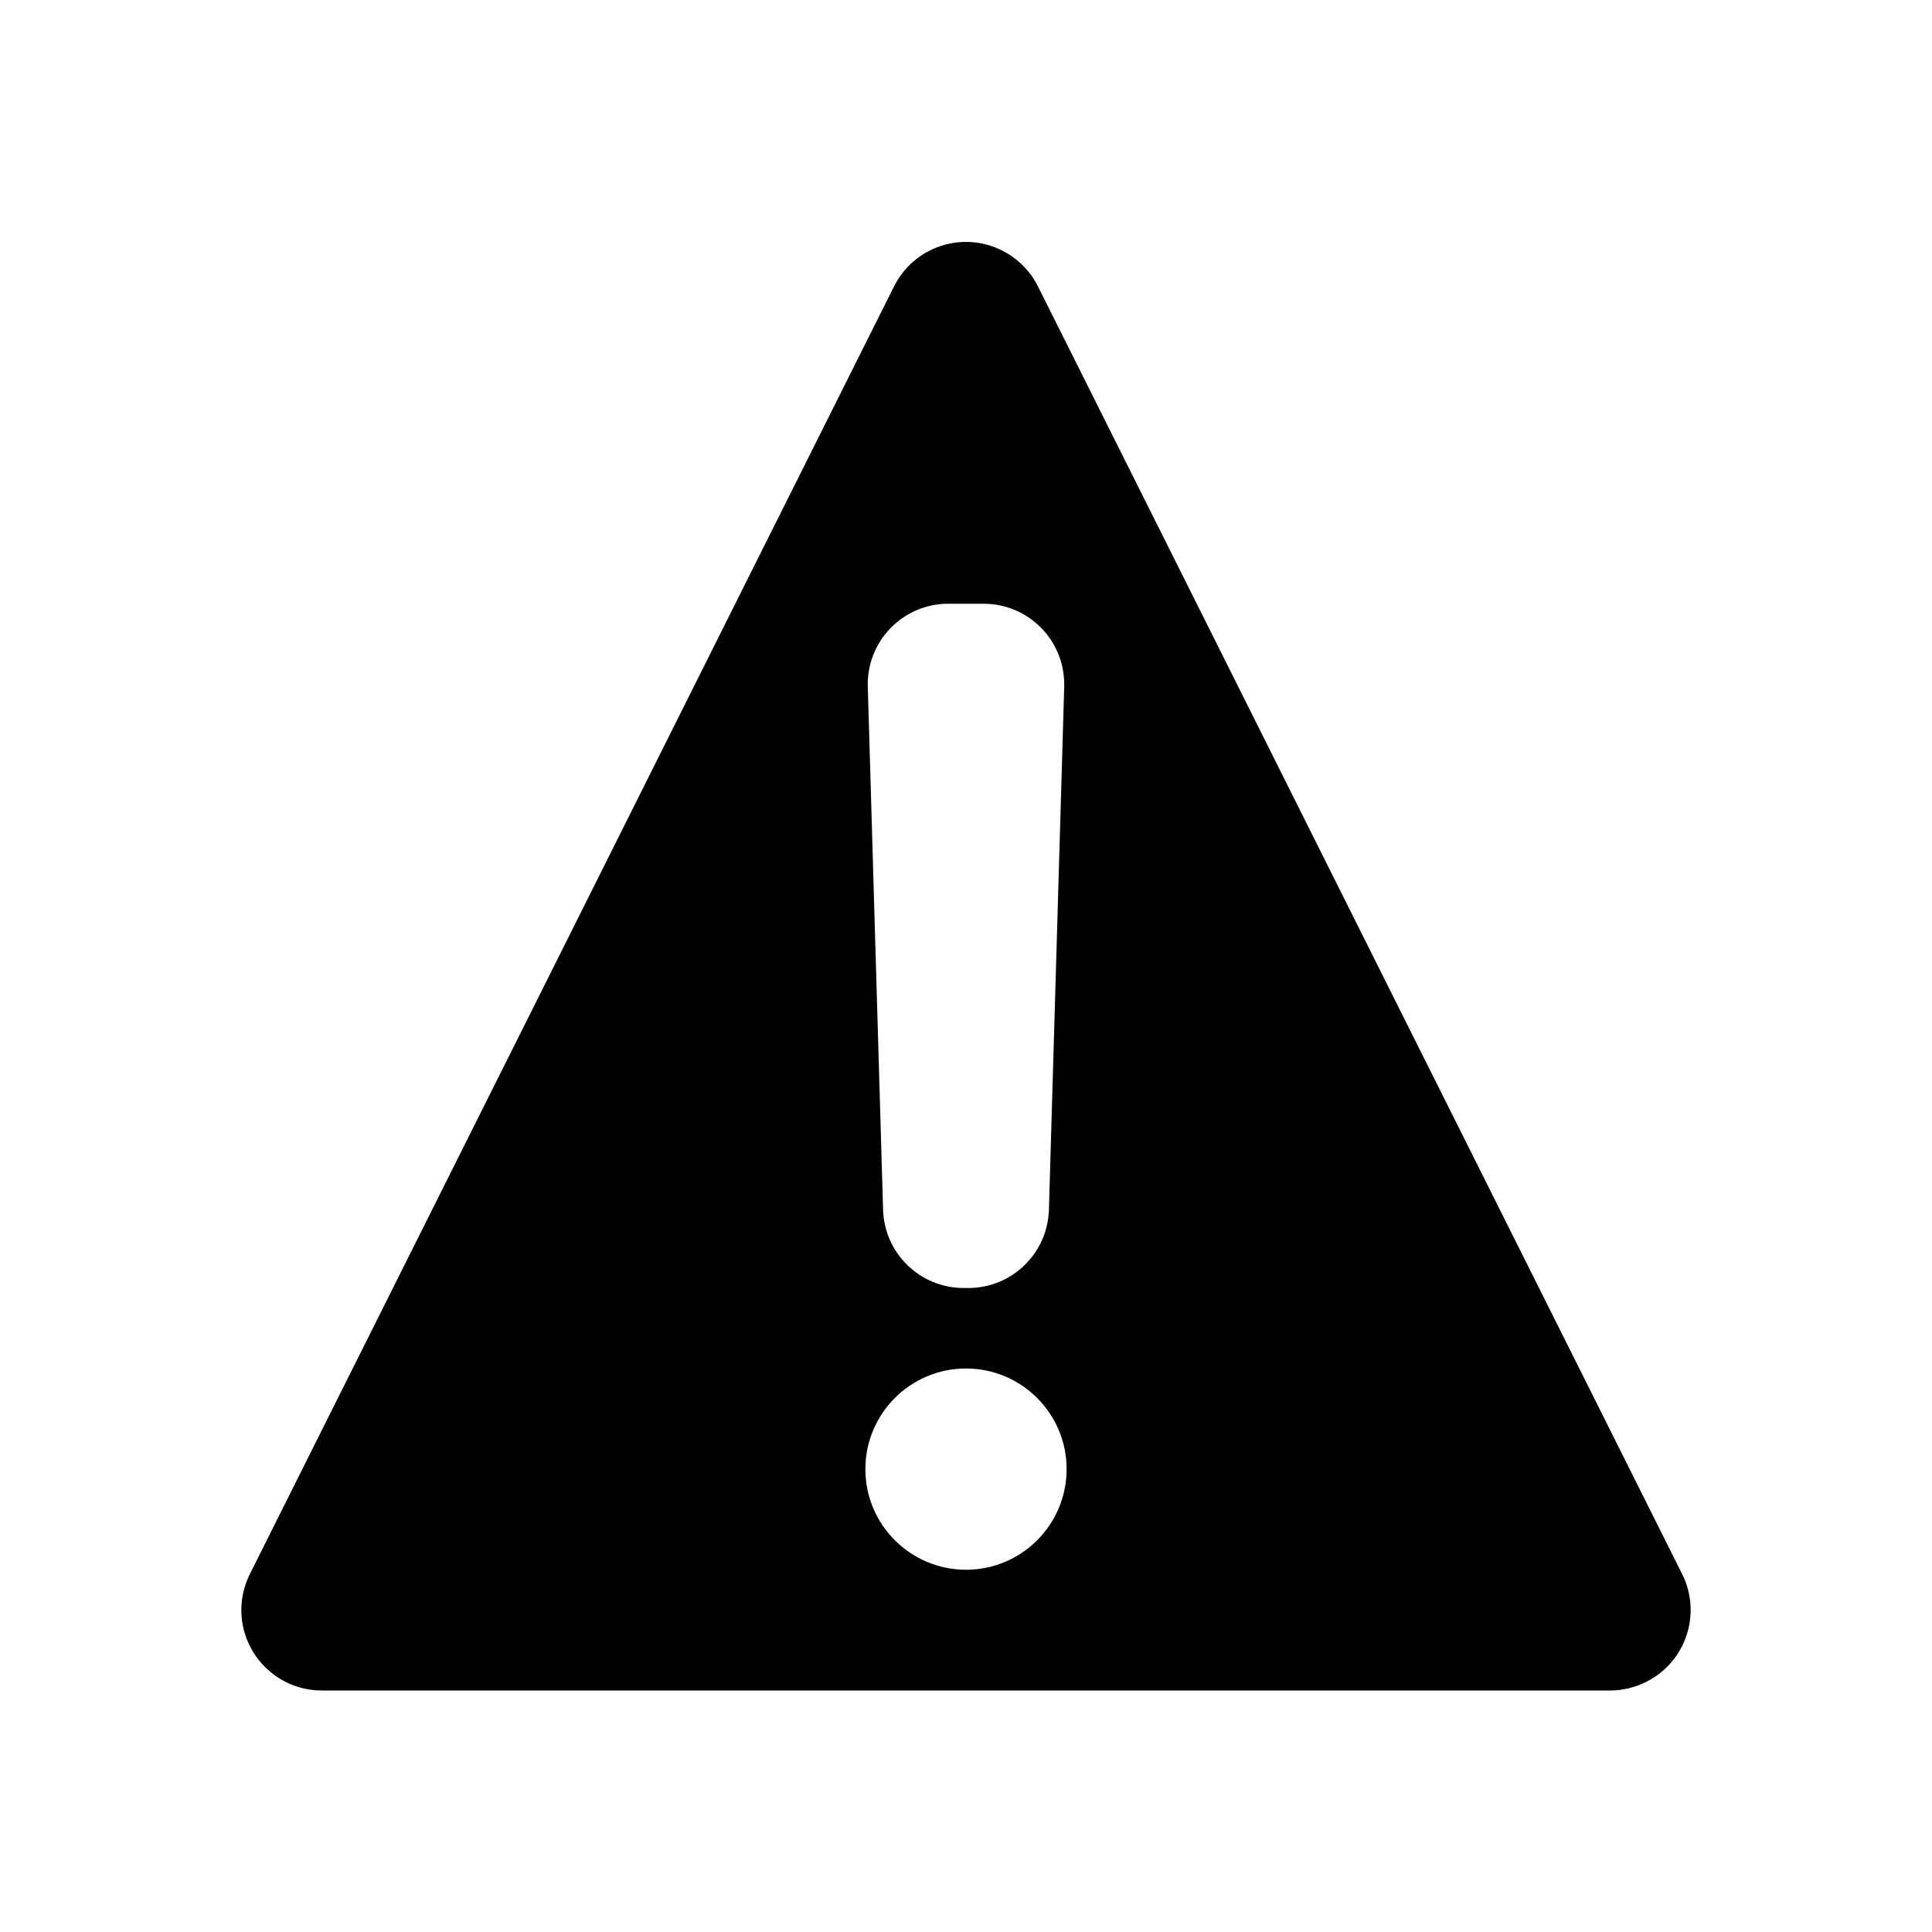
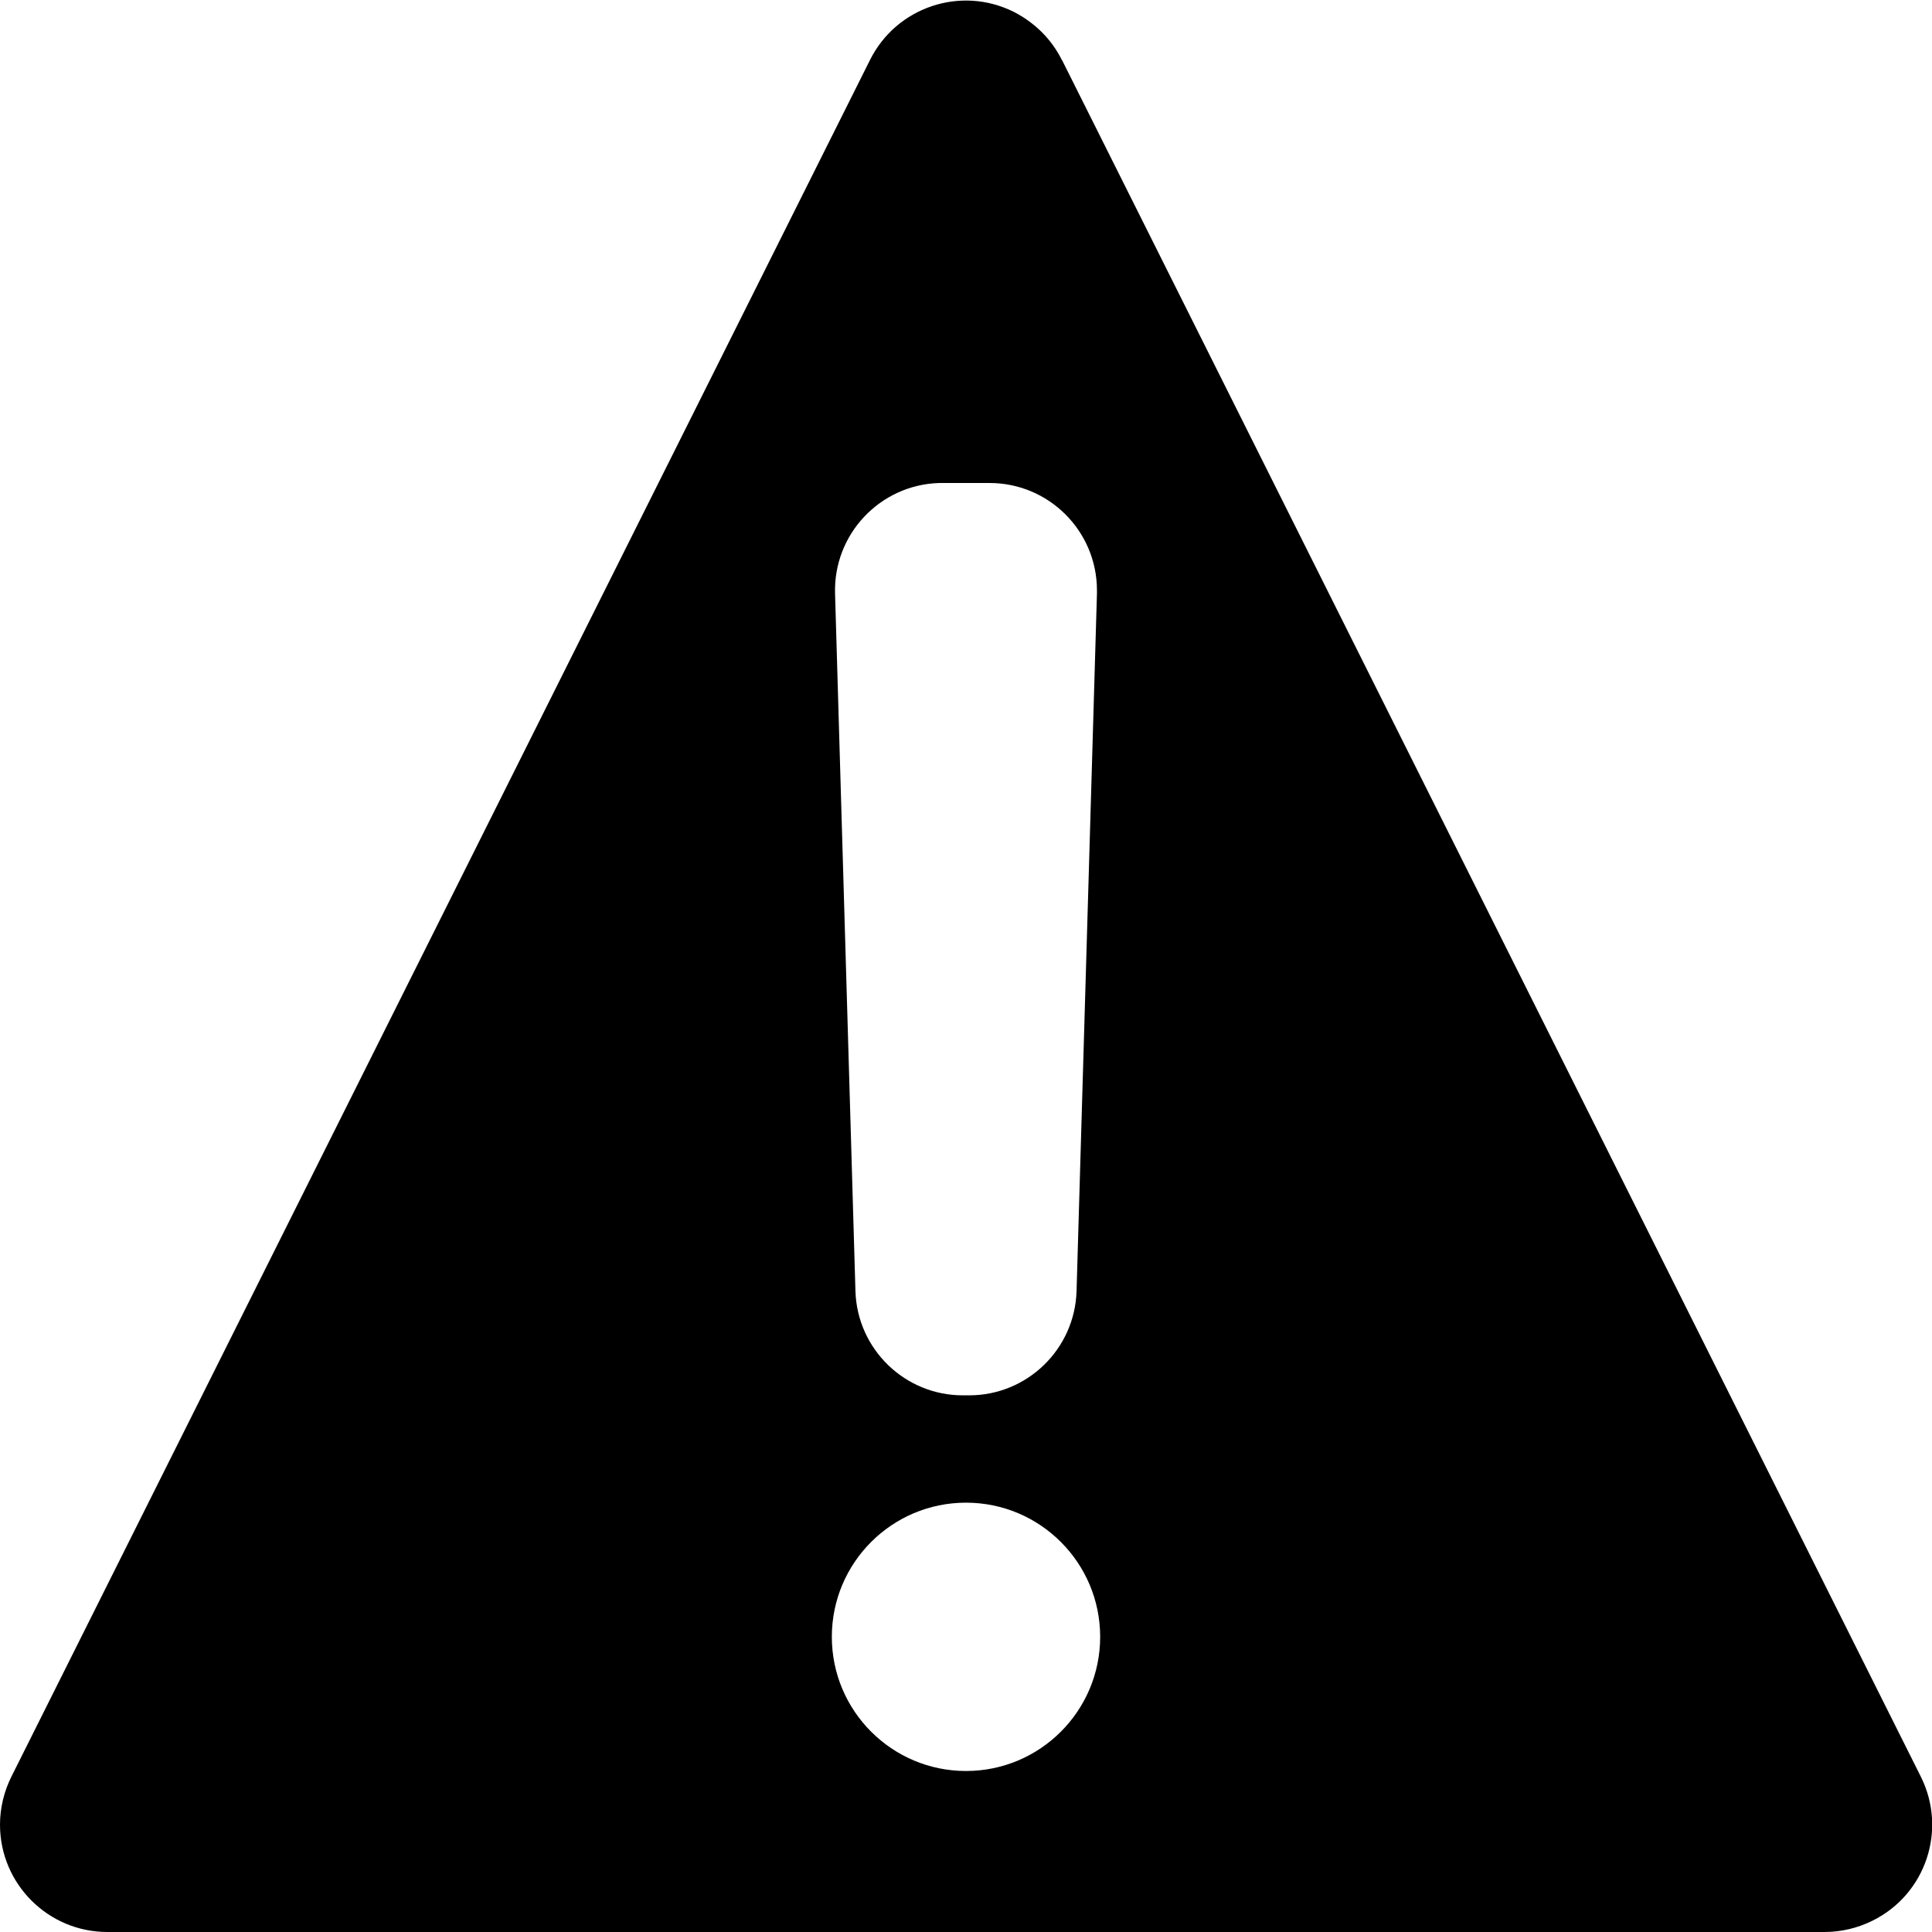
- <svg xmlns="http://www.w3.org/2000/svg" viewBox="0 0 24 24">
-   <path d="M12.894 3.558l8.002 15.995c.247.494.047 1.094-.447 1.34-.14.07-.293.107-.448.107H3.998c-.552 0-1-.448-1-1 0-.155.037-.308.106-.447l8.002-15.995c.247-.494.847-.694 1.34-.447.195.098.352.254.448.448zM11.78 7.5h-.03c-.552.017-.986.477-.97 1.03l.19 6.5c.017.54.46.97 1 .97h.06c.54 0 .983-.43 1-.97l.19-6.5V8.5c0-.552-.448-1-1-1h-.44zm.22 12c.69 0 1.25-.56 1.25-1.25S12.69 17 12 17s-1.25.56-1.25 1.25.56 1.25 1.25 1.25z" />
+ <svg xmlns="http://www.w3.org/2000/svg" viewBox="0 0 18 18">
+   <path d="M9.894.558l8.002 15.995c.247.494.047 1.094-.447 1.34-.14.07-.294.107-.45.107H1c-.552 0-1-.448-1-1 0-.155.037-.308.106-.447L8.106.558c.247-.494.847-.694 1.34-.447.195.1.352.255.448.45V.557zM8.78 4.5h-.03c-.552.017-.986.477-.97 1.03l.19 6.5c.017.54.46.97 1 .97h.06c.54 0 .983-.43 1-.97l.19-6.5V5.5c0-.552-.448-1-1-1h-.44zm.22 12c.69 0 1.25-.56 1.25-1.25S9.69 14 9 14s-1.25.56-1.25 1.25S8.31 16.5 9 16.5z" />
</svg>
